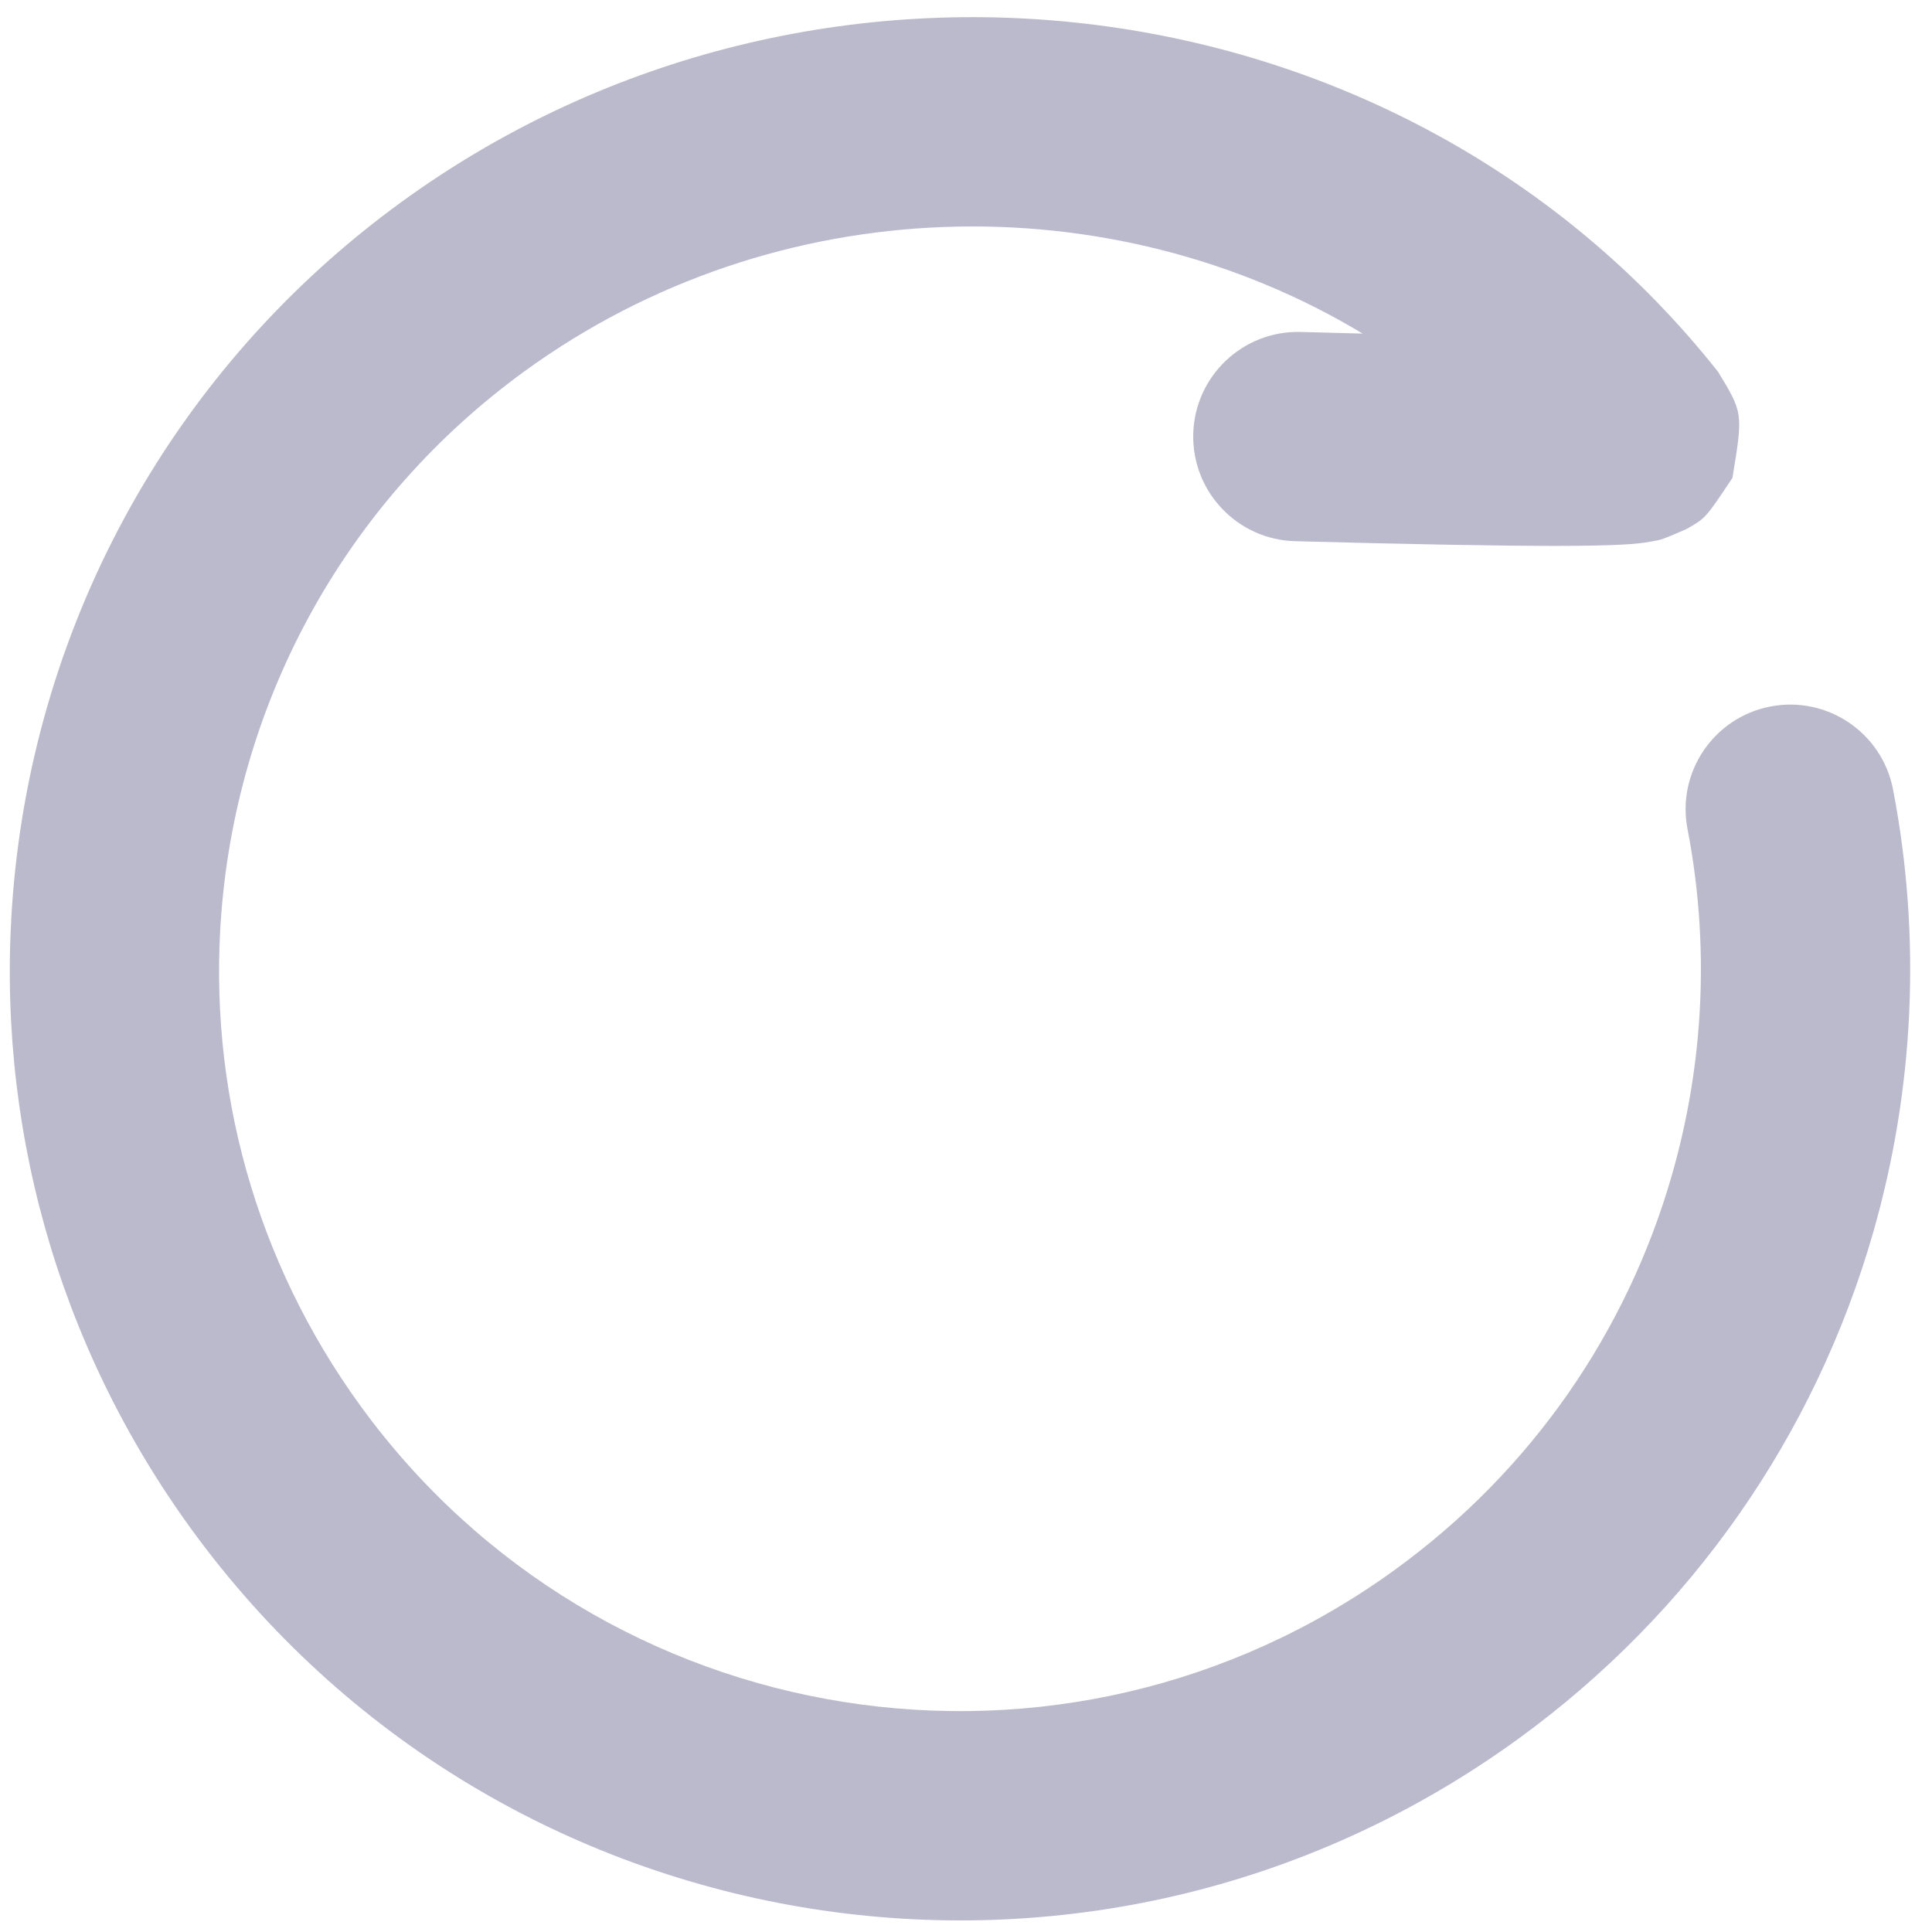
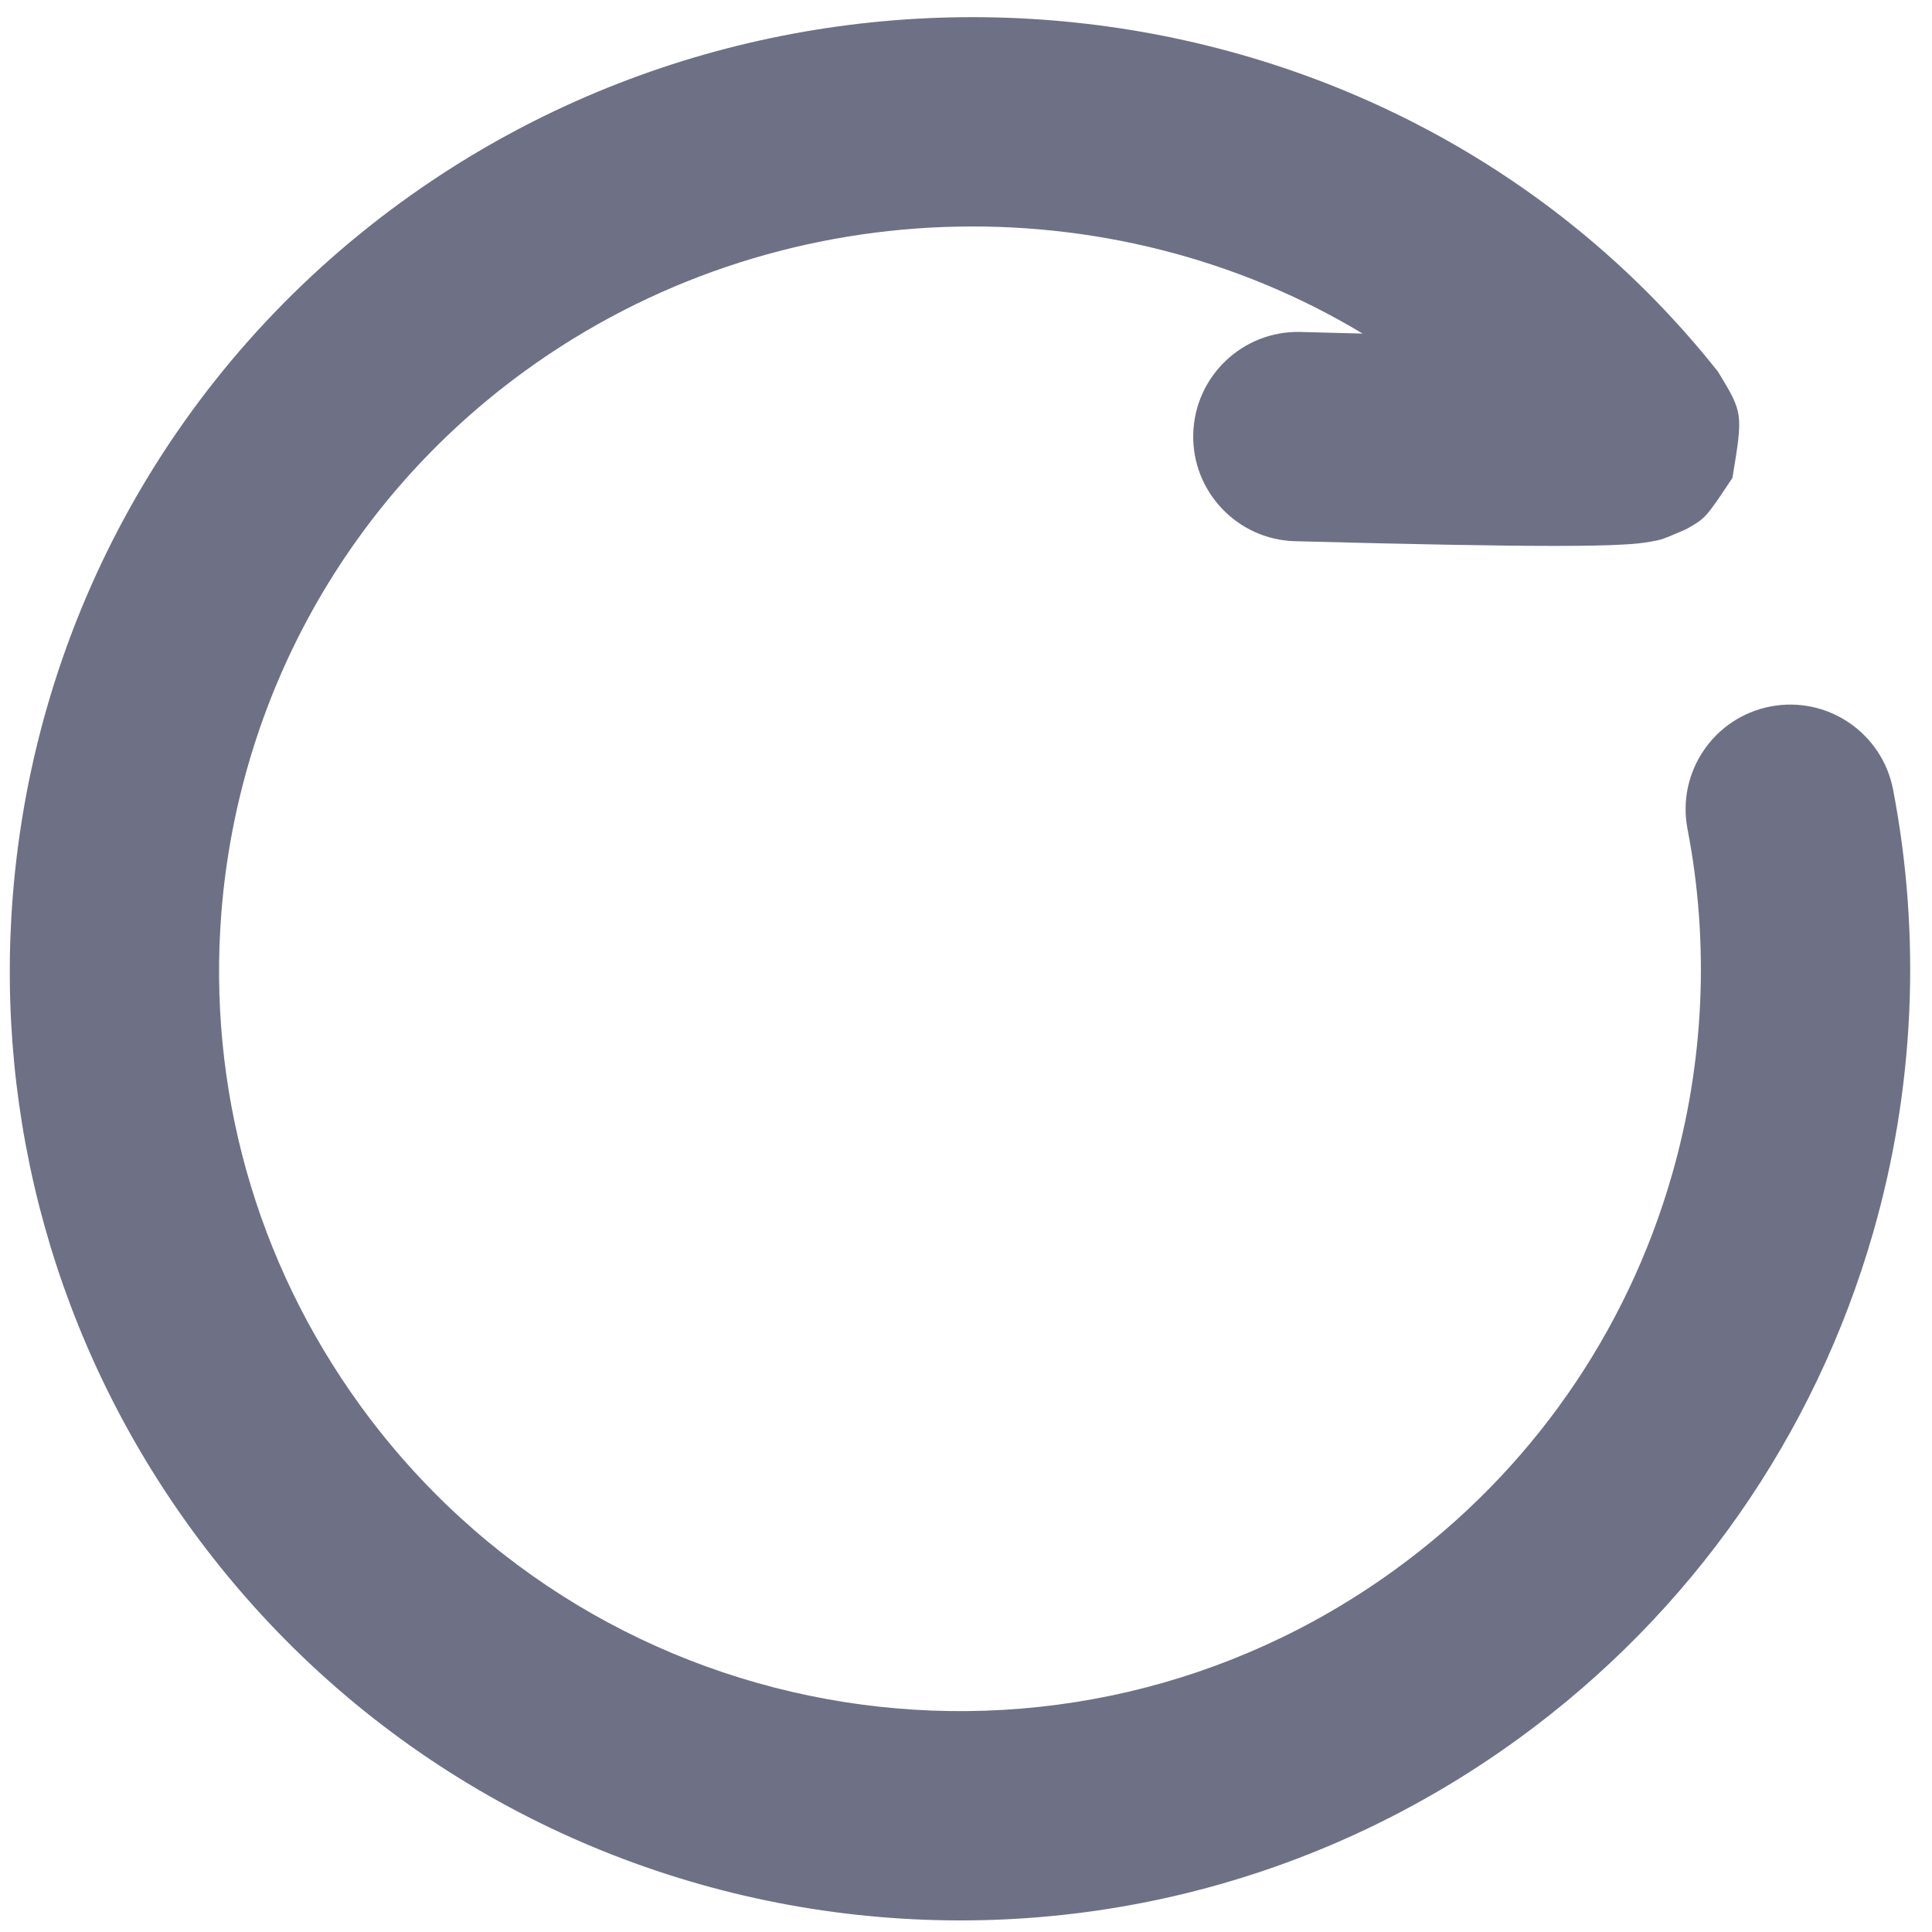
<svg xmlns="http://www.w3.org/2000/svg" width="24px" height="24px" viewBox="0 0 24 24" version="1.1">
  <g id="页面1" stroke="none" stroke-width="1" fill="none" fill-rule="evenodd">
-     <g id="browseing" transform="translate(-340, -323)" fill="#BBBACC" fill-rule="nonzero">
+     <g id="browseing" transform="translate(-340, -323)" fill="#6E7085" fill-rule="nonzero">
      <g id="control-bar" transform="translate(238, 300)">
        <g id="icon-refresh" transform="translate(98, 19)">
          <path d="M19.928,23.992 C20.365,23.423 20.258,22.607 19.689,22.169 C19.12,21.732 18.303,21.839 17.866,22.408 C16.988,23.551 16.34,24.409 15.92,24.987 C15.701,25.289 15.541,25.518 15.434,25.685 C15.36,25.799 15.305,25.893 15.259,25.991 C15.203,26.106 15.203,26.106 15.131,26.425 C15.099,26.701 15.099,26.701 15.309,27.266 C15.883,27.847 15.883,27.847 16.482,27.896 C22.761,27.636 27.8,22.269 27.8,15.907 C27.8,12.411 26.27,9.161 23.666,6.933 C21.545,5.118 18.849,4.102 16,4.102 C9.483,4.102 4.2,9.388 4.2,15.907 C4.2,18.572 5.087,21.104 6.691,23.162 C7.837,24.632 9.316,25.814 11.005,26.605 C11.656,26.909 12.429,26.629 12.734,25.978 C13.038,25.328 12.758,24.554 12.107,24.25 C10.791,23.634 9.636,22.711 8.742,21.564 C7.49,19.959 6.8,17.987 6.8,15.907 C6.8,10.823 10.919,6.702 16,6.702 C18.223,6.702 20.321,7.493 21.976,8.908 C24.009,10.648 25.2,13.179 25.2,15.907 C25.2,19.778 22.812,23.184 19.459,24.603 C19.607,24.41 19.763,24.206 19.928,23.992 Z" id="refresh" transform="translate(16, 15.99944) rotate(-126) translate(-16, -15.99944) " />
        </g>
      </g>
    </g>
  </g>
</svg>
